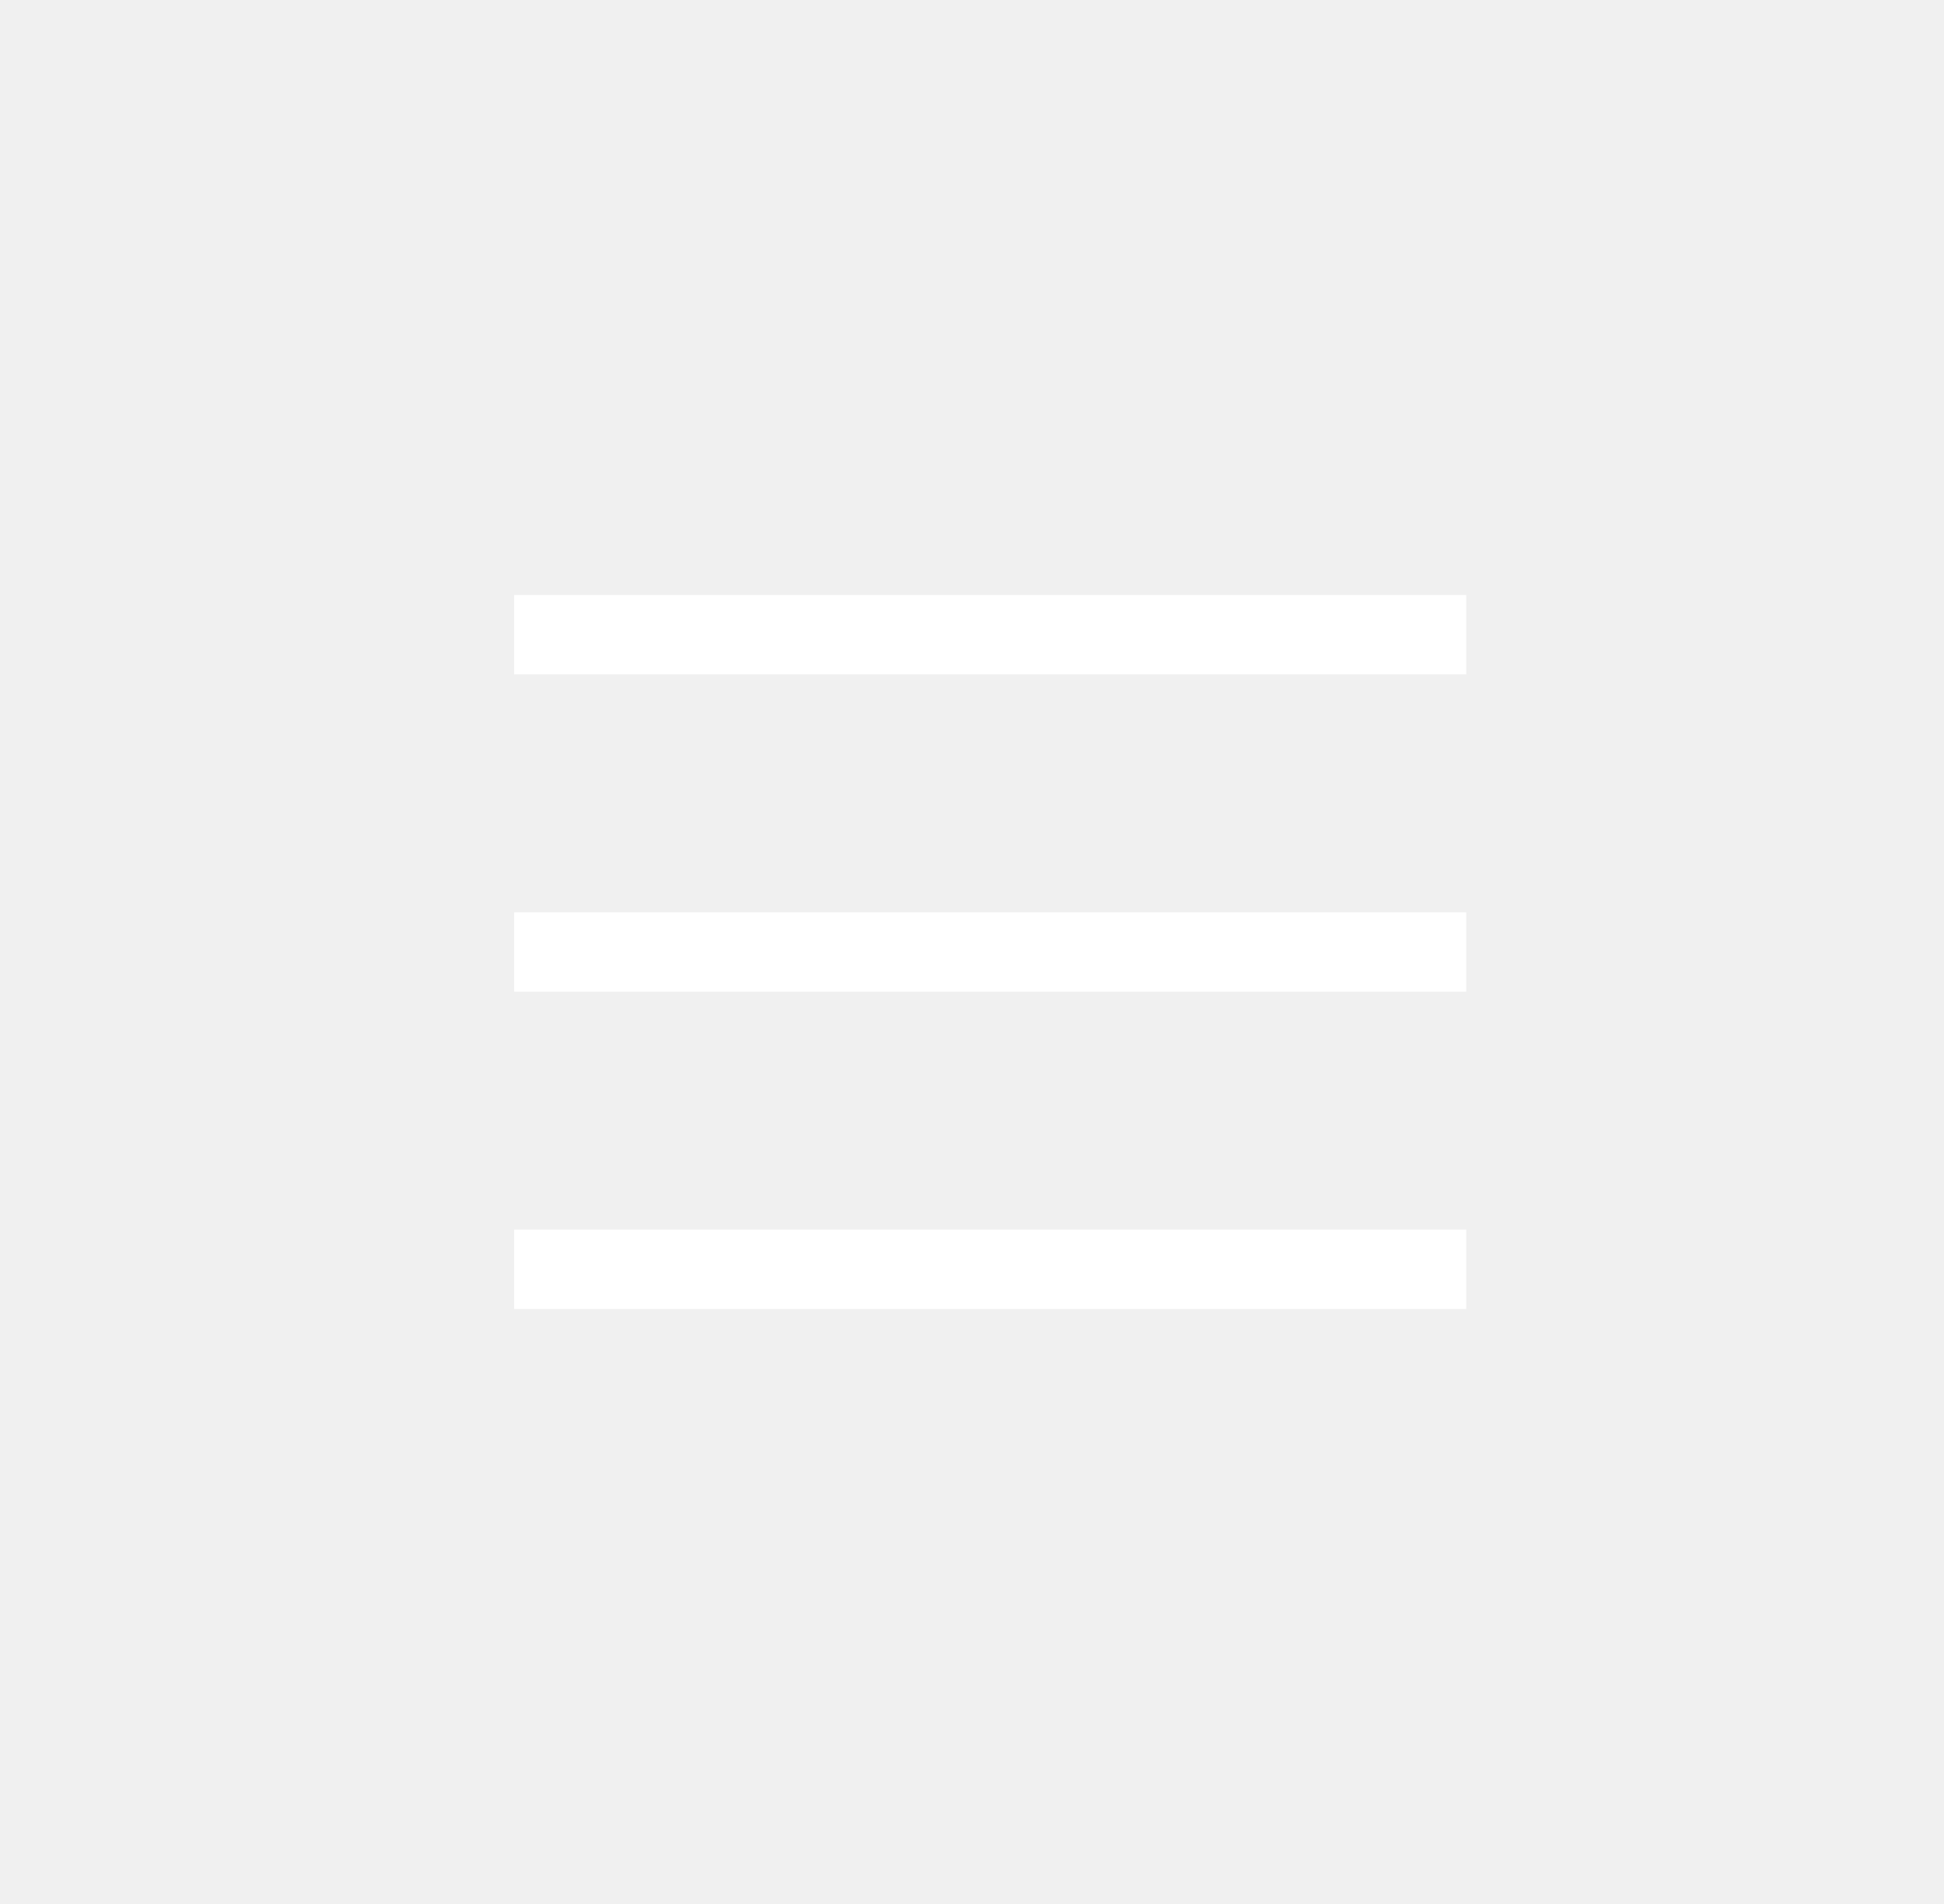
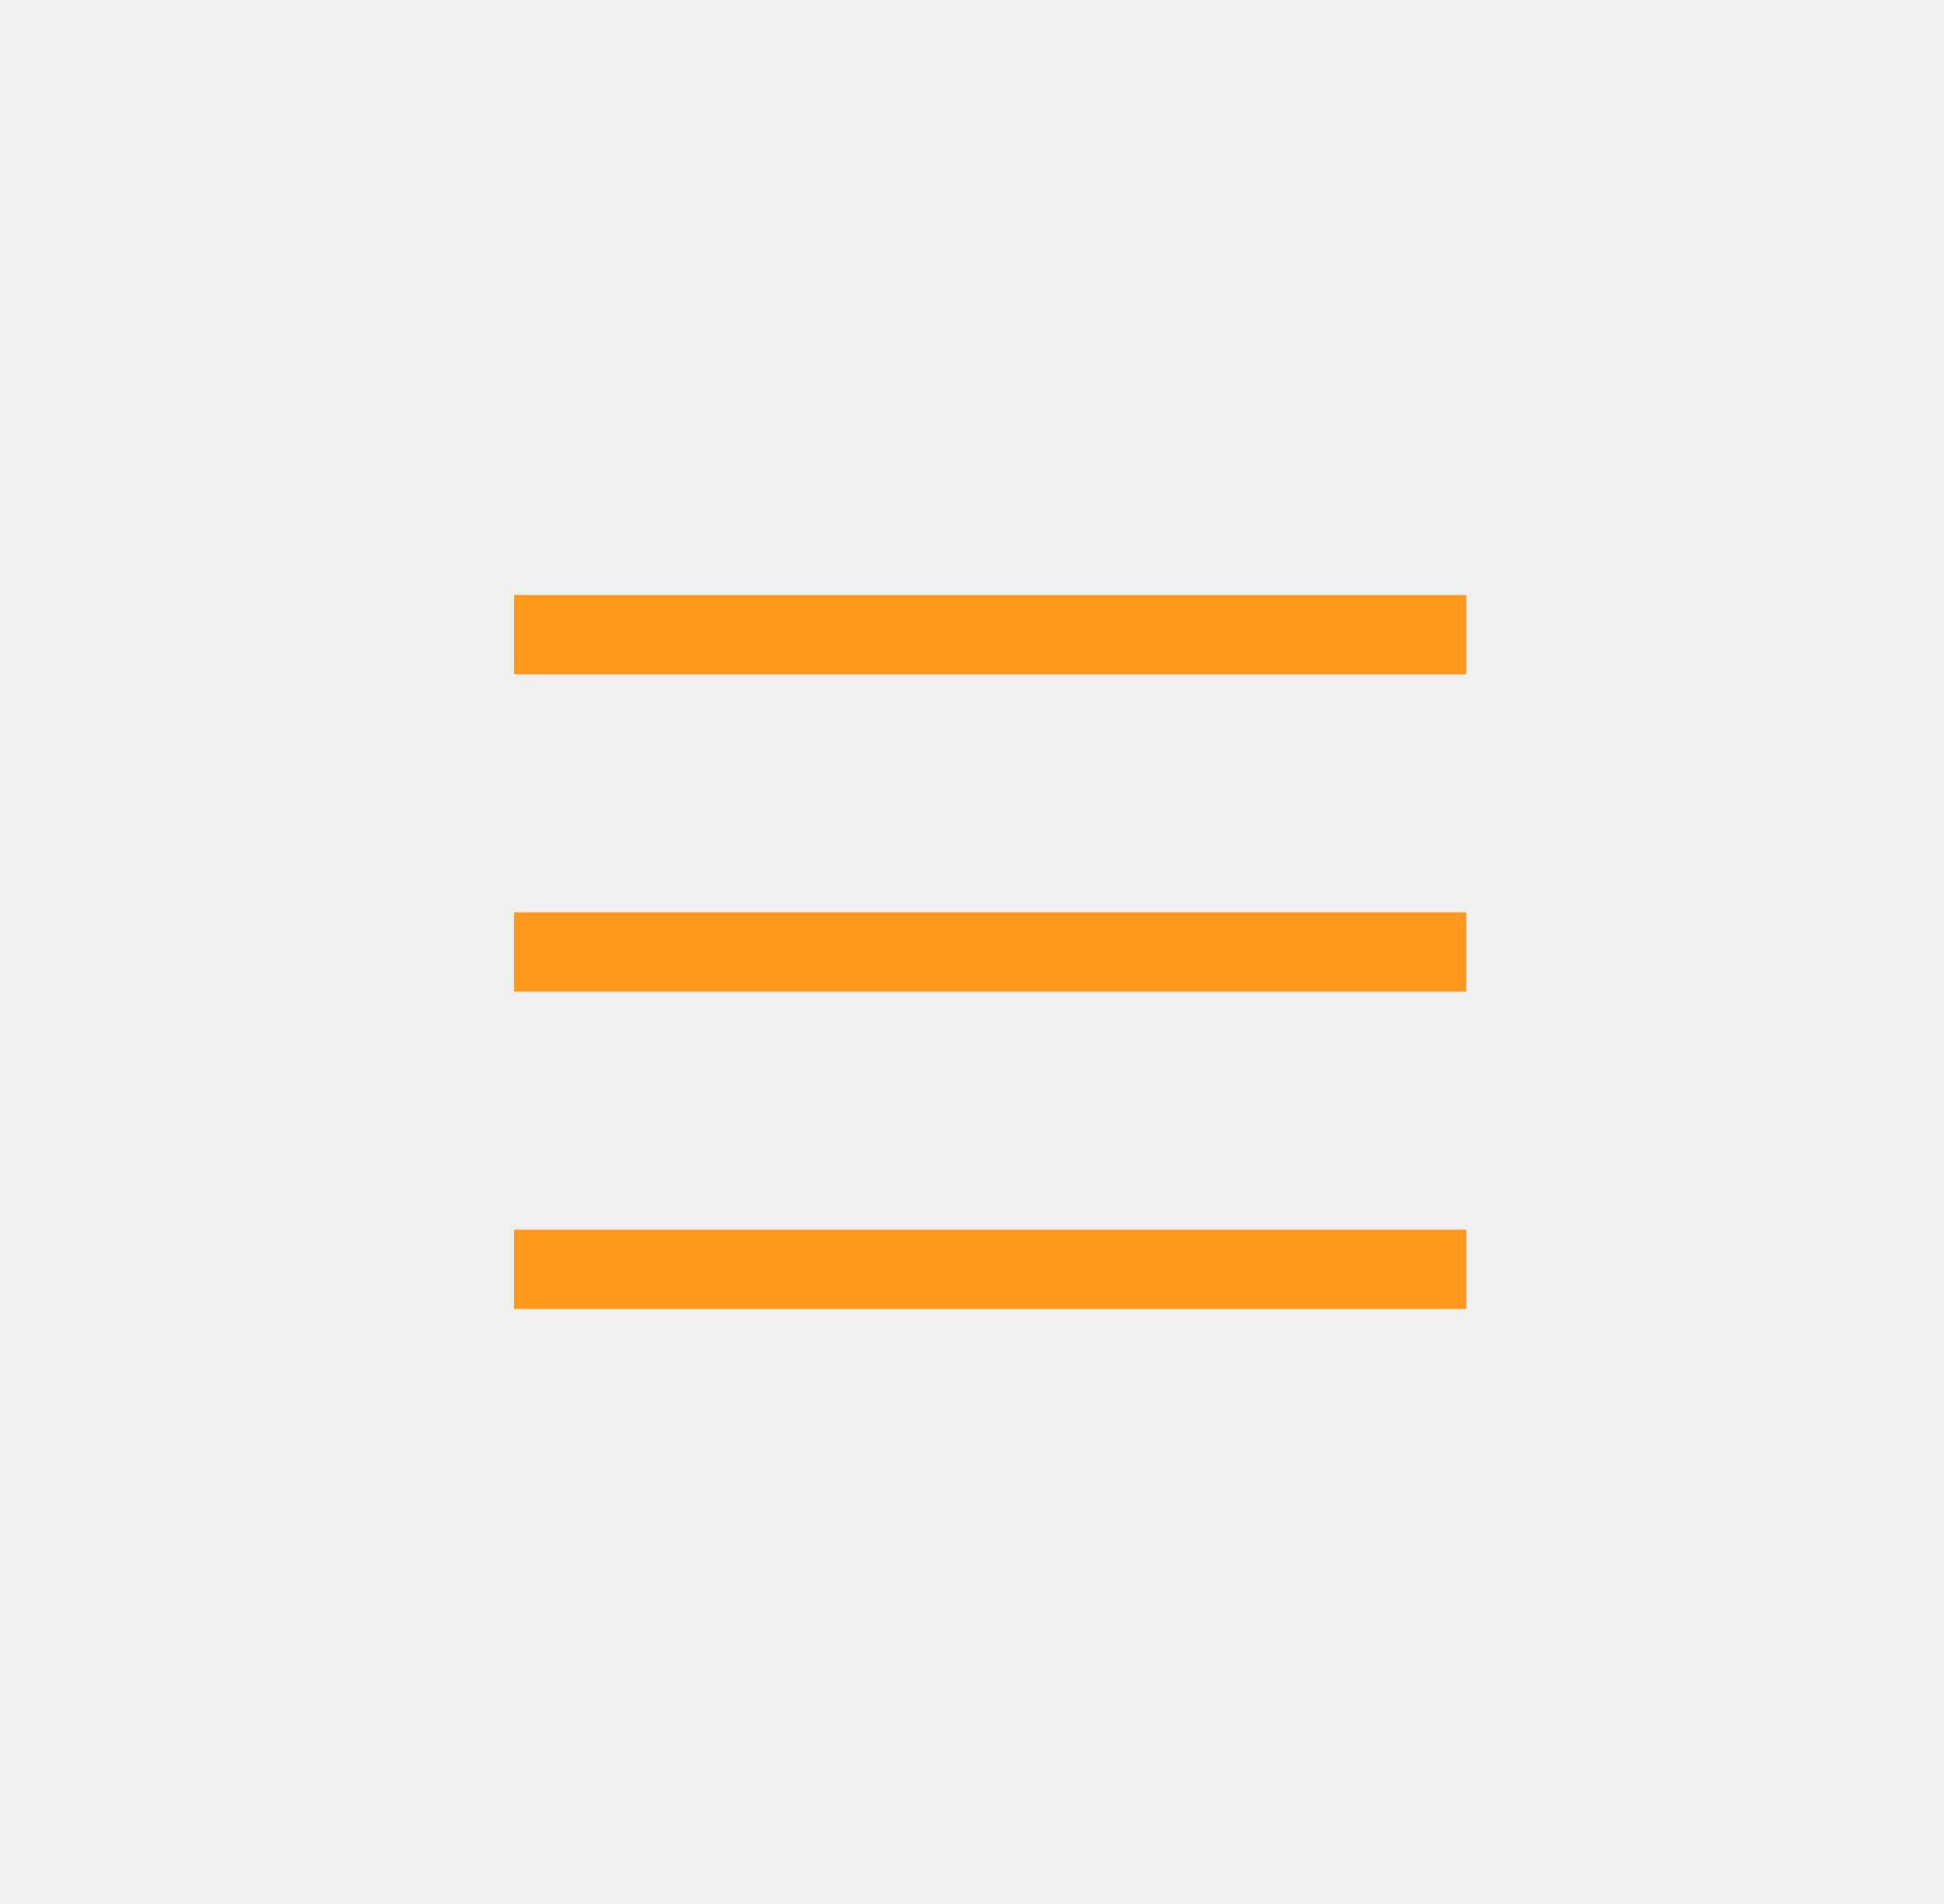
<svg xmlns="http://www.w3.org/2000/svg" width="49" height="48" viewBox="0 0 49 48" fill="none">
-   <rect x="12.958" y="15" width="24" height="2" fill="white" />
-   <rect width="24" height="2" transform="translate(12.9578 23)" fill="white" />
-   <rect x="12.958" y="31" width="24" height="2" fill="white" />
+   <rect x="12.958" y="15" width="24" height="2" fill="#FE991E" />
+   <rect width="24" height="2" transform="translate(12.9578 23)" fill="#FE991E" />
+   <rect x="12.958" y="31" width="24" height="2" fill="#FE991E" />
</svg>
